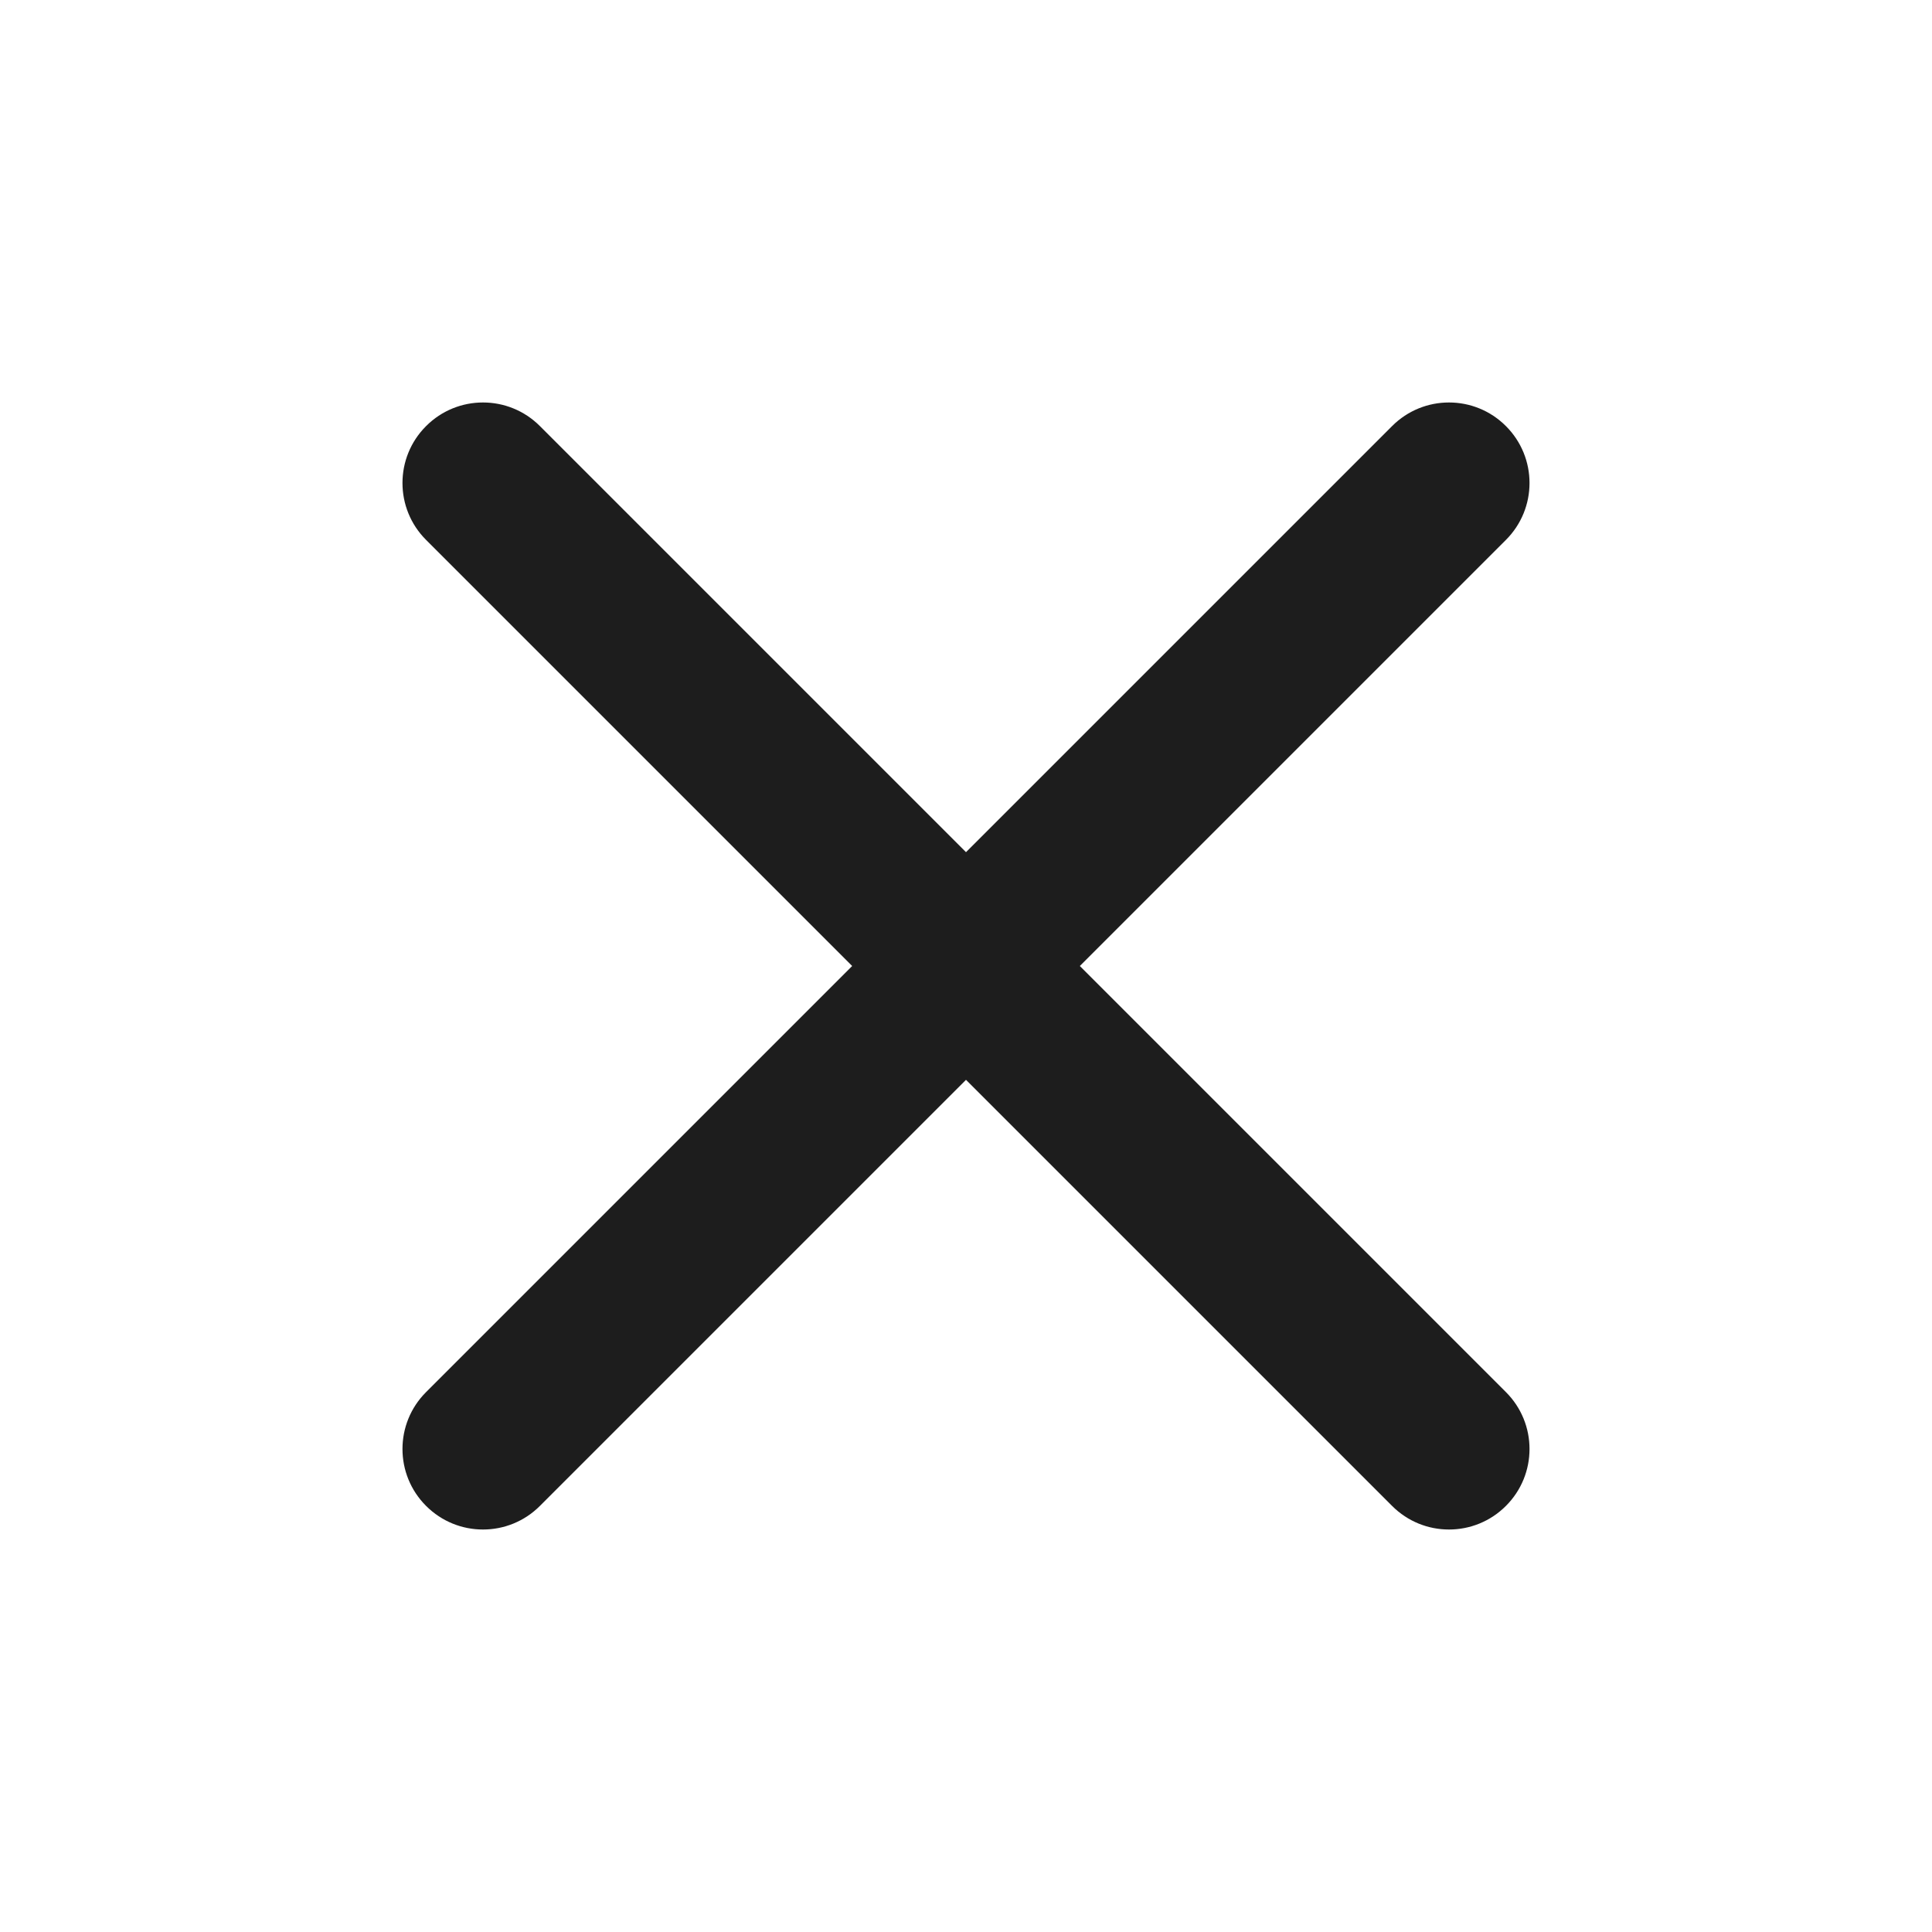
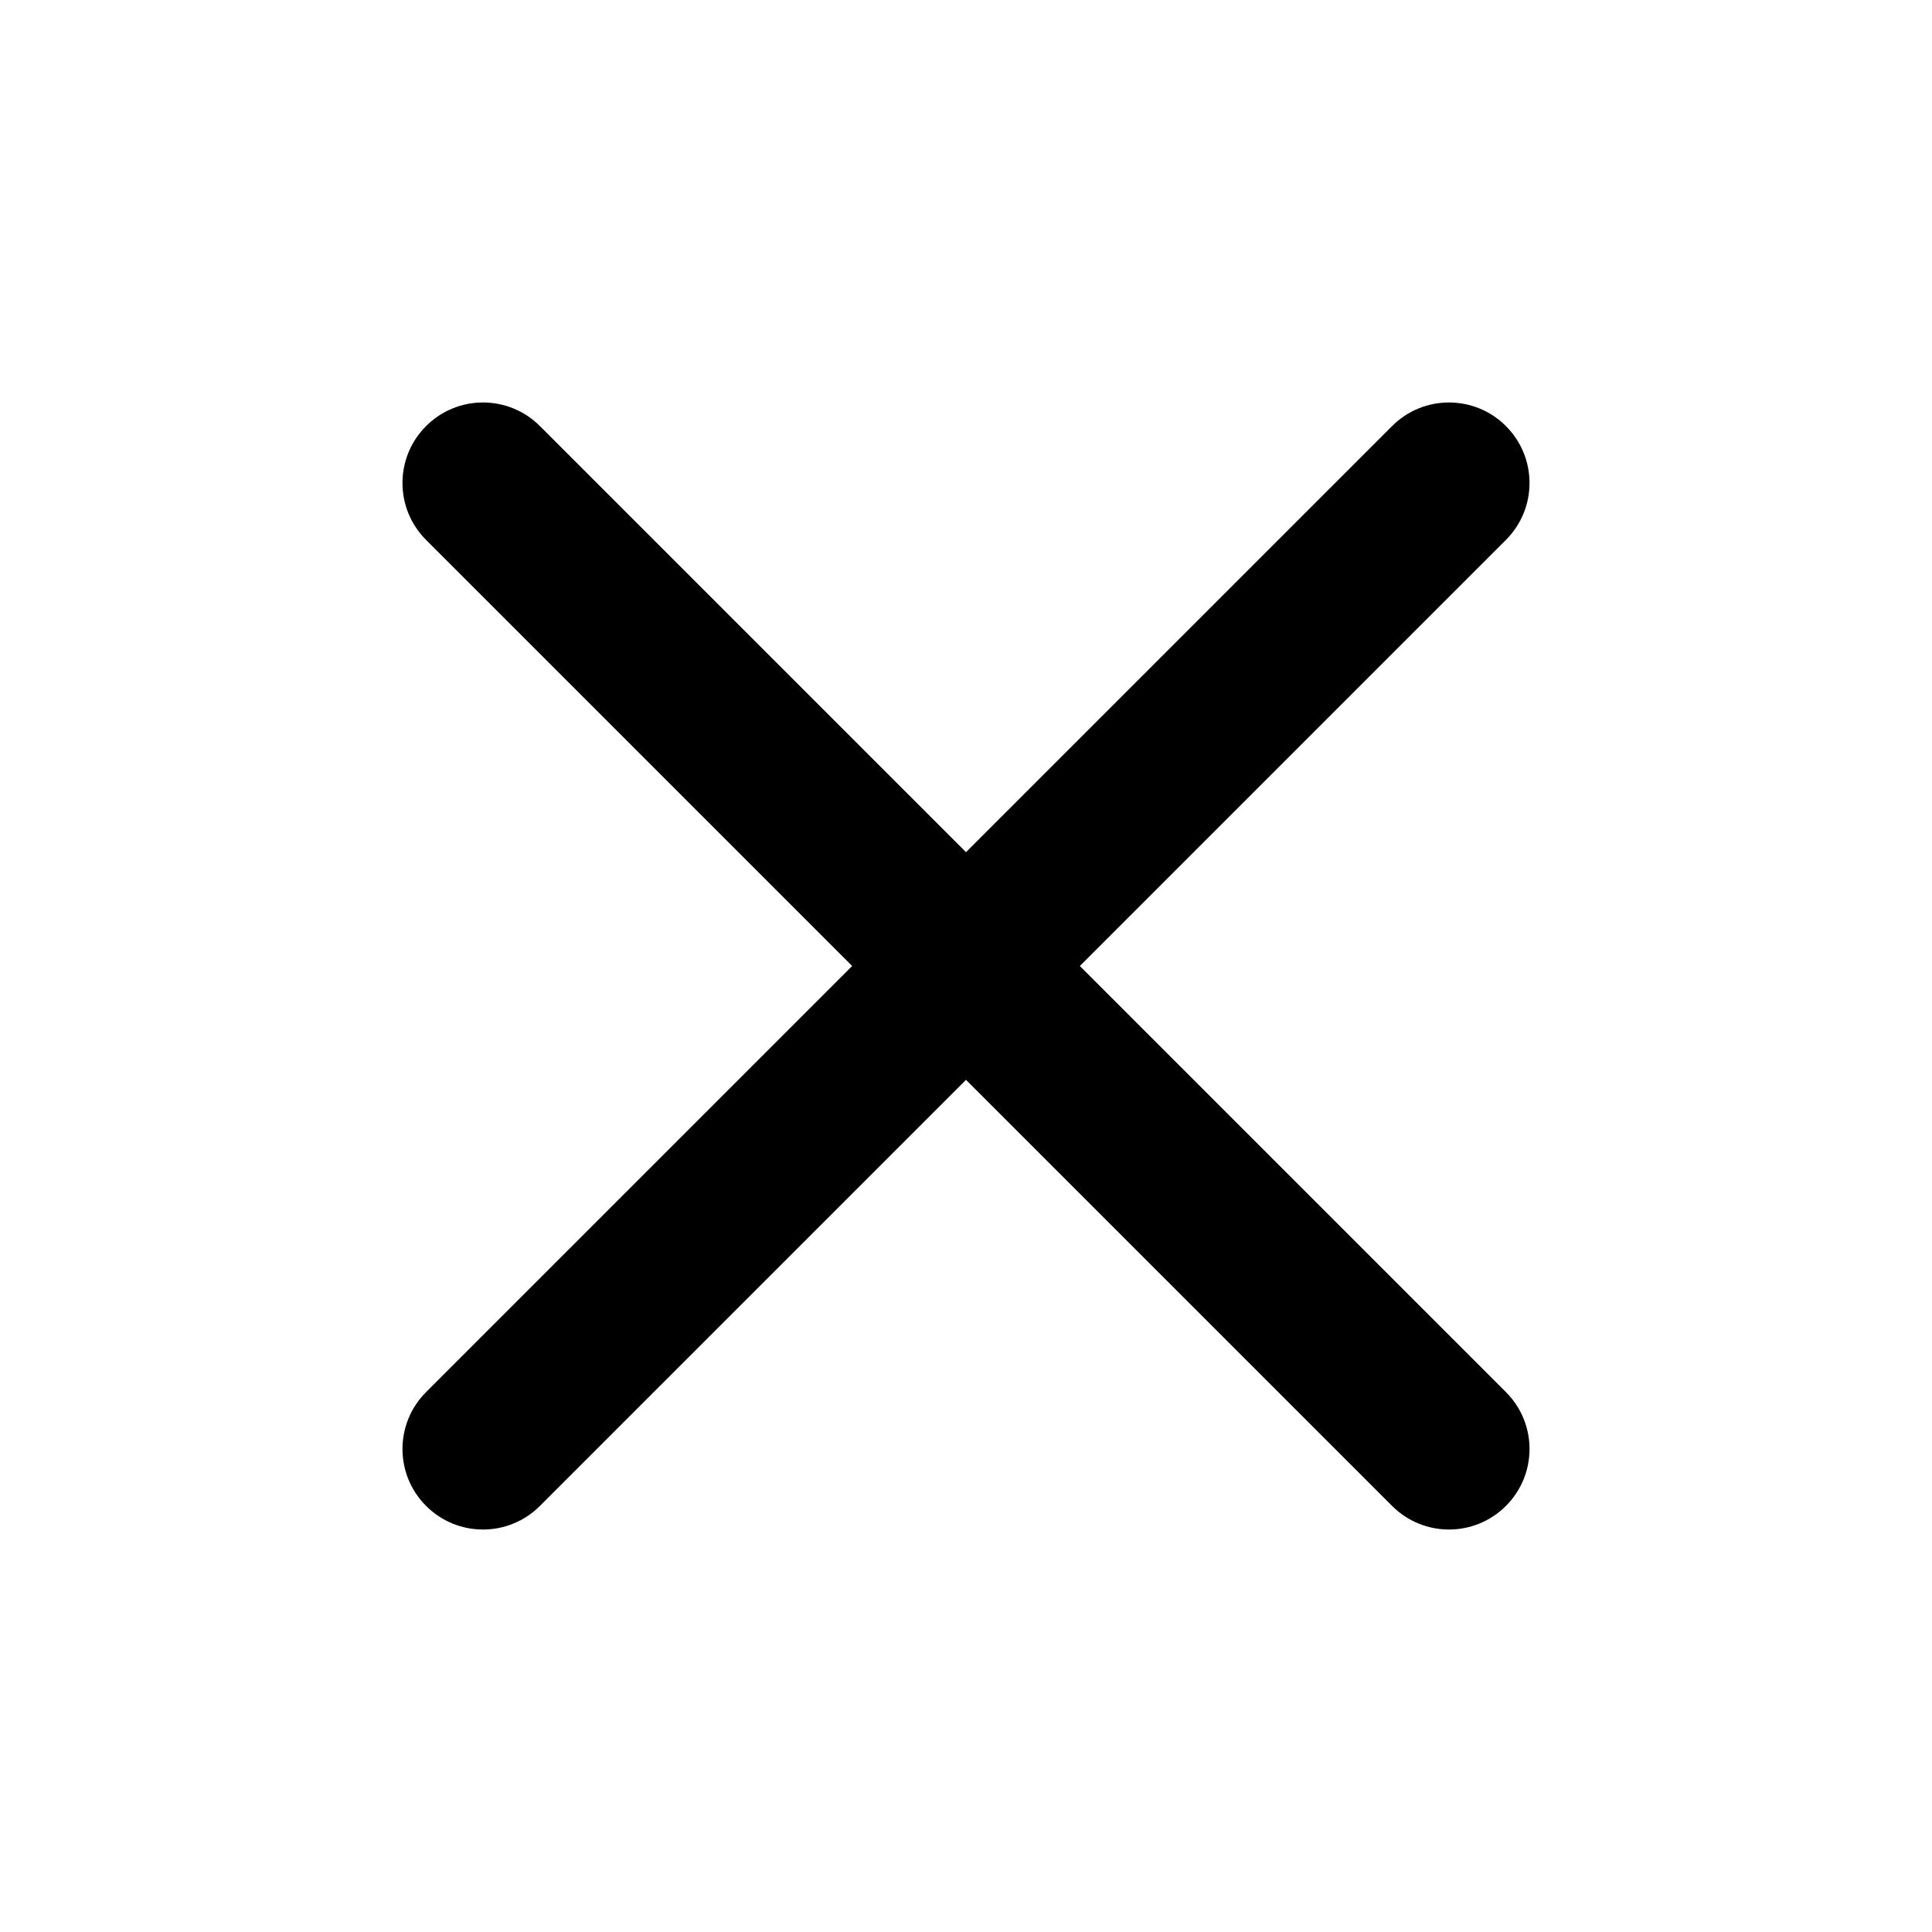
<svg xmlns="http://www.w3.org/2000/svg" width="24" height="24" viewBox="0 0 24 24" fill="none">
-   <path fill-rule="evenodd" clip-rule="evenodd" d="M5.293 5.293C5.683 4.902 6.317 4.902 6.707 5.293L12 10.586L17.293 5.293C17.683 4.902 18.317 4.902 18.707 5.293C19.098 5.683 19.098 6.317 18.707 6.707L13.414 12L18.707 17.293C19.098 17.683 19.098 18.317 18.707 18.707C18.317 19.098 17.683 19.098 17.293 18.707L12 13.414L6.707 18.707C6.317 19.098 5.683 19.098 5.293 18.707C4.902 18.317 4.902 17.683 5.293 17.293L10.586 12L5.293 6.707C4.902 6.317 4.902 5.683 5.293 5.293Z" fill="#1D1D1D" />
+   <path fill-rule="evenodd" clip-rule="evenodd" d="M5.293 5.293C5.683 4.902 6.317 4.902 6.707 5.293L12 10.586L17.293 5.293C17.683 4.902 18.317 4.902 18.707 5.293C19.098 5.683 19.098 6.317 18.707 6.707L13.414 12L18.707 17.293C19.098 17.683 19.098 18.317 18.707 18.707C18.317 19.098 17.683 19.098 17.293 18.707L12 13.414L6.707 18.707C6.317 19.098 5.683 19.098 5.293 18.707C4.902 18.317 4.902 17.683 5.293 17.293L10.586 12L5.293 6.707C4.902 6.317 4.902 5.683 5.293 5.293Z" fill="currentColor" />
</svg>
